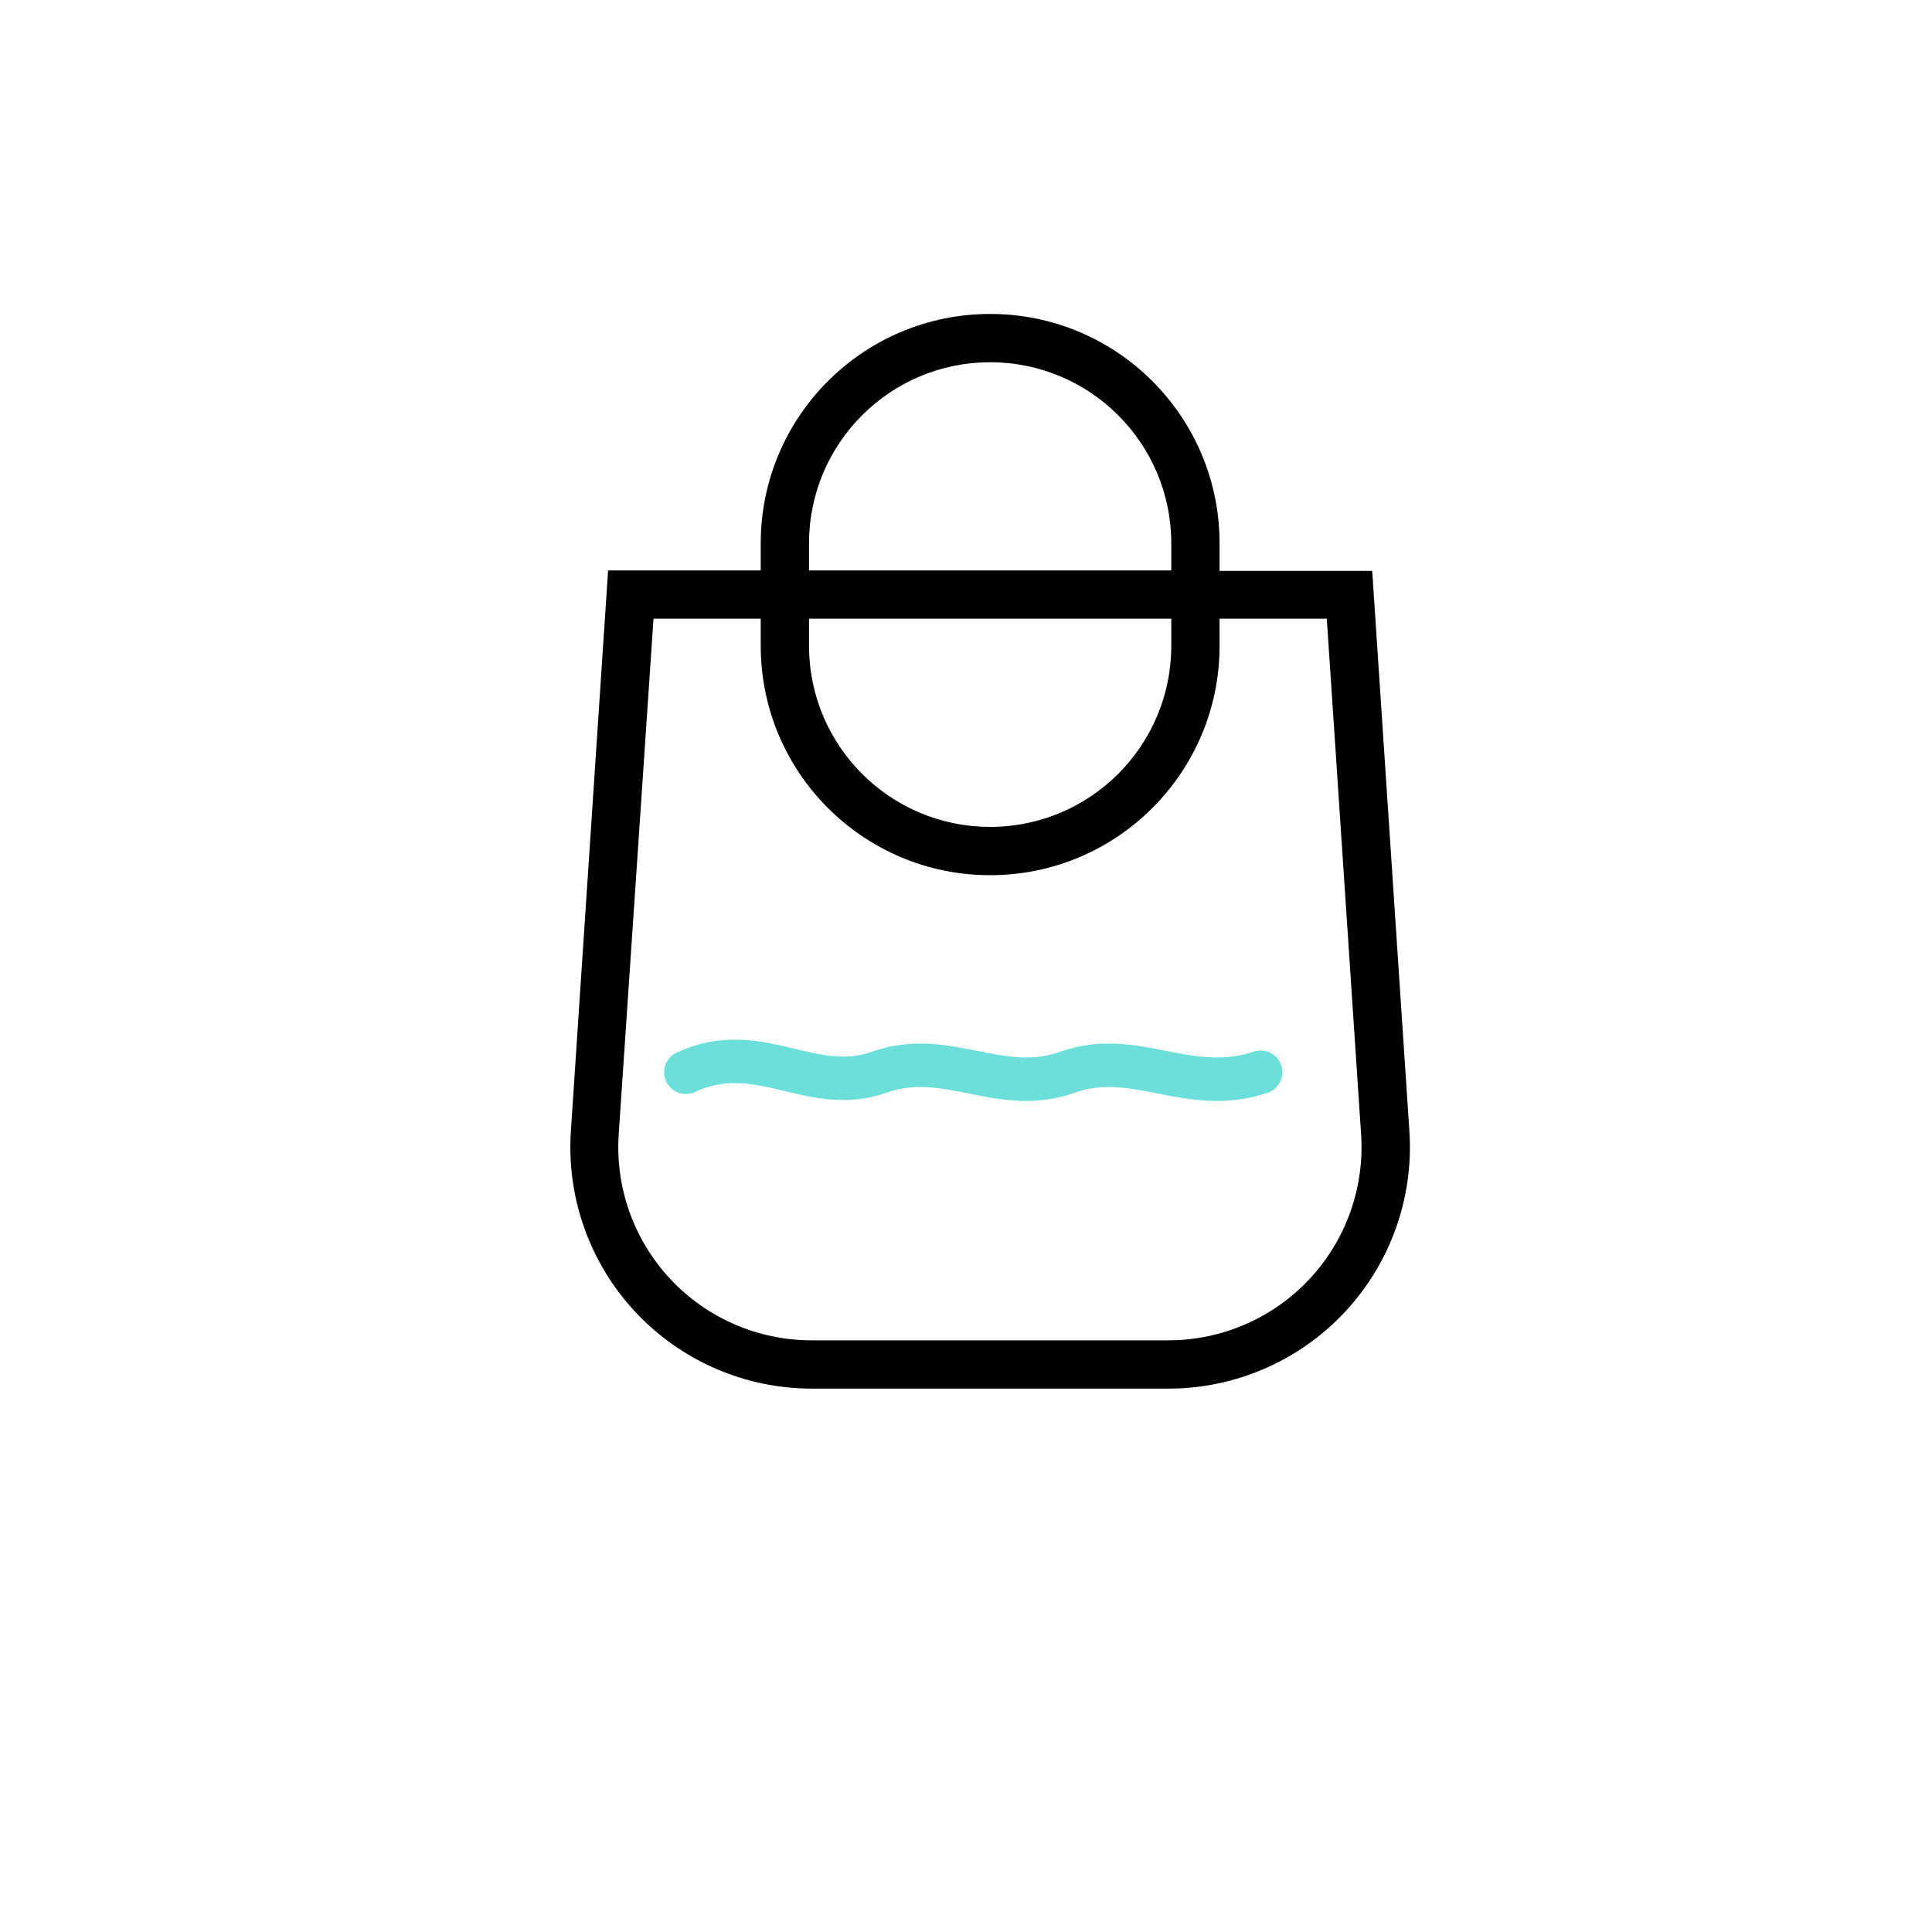
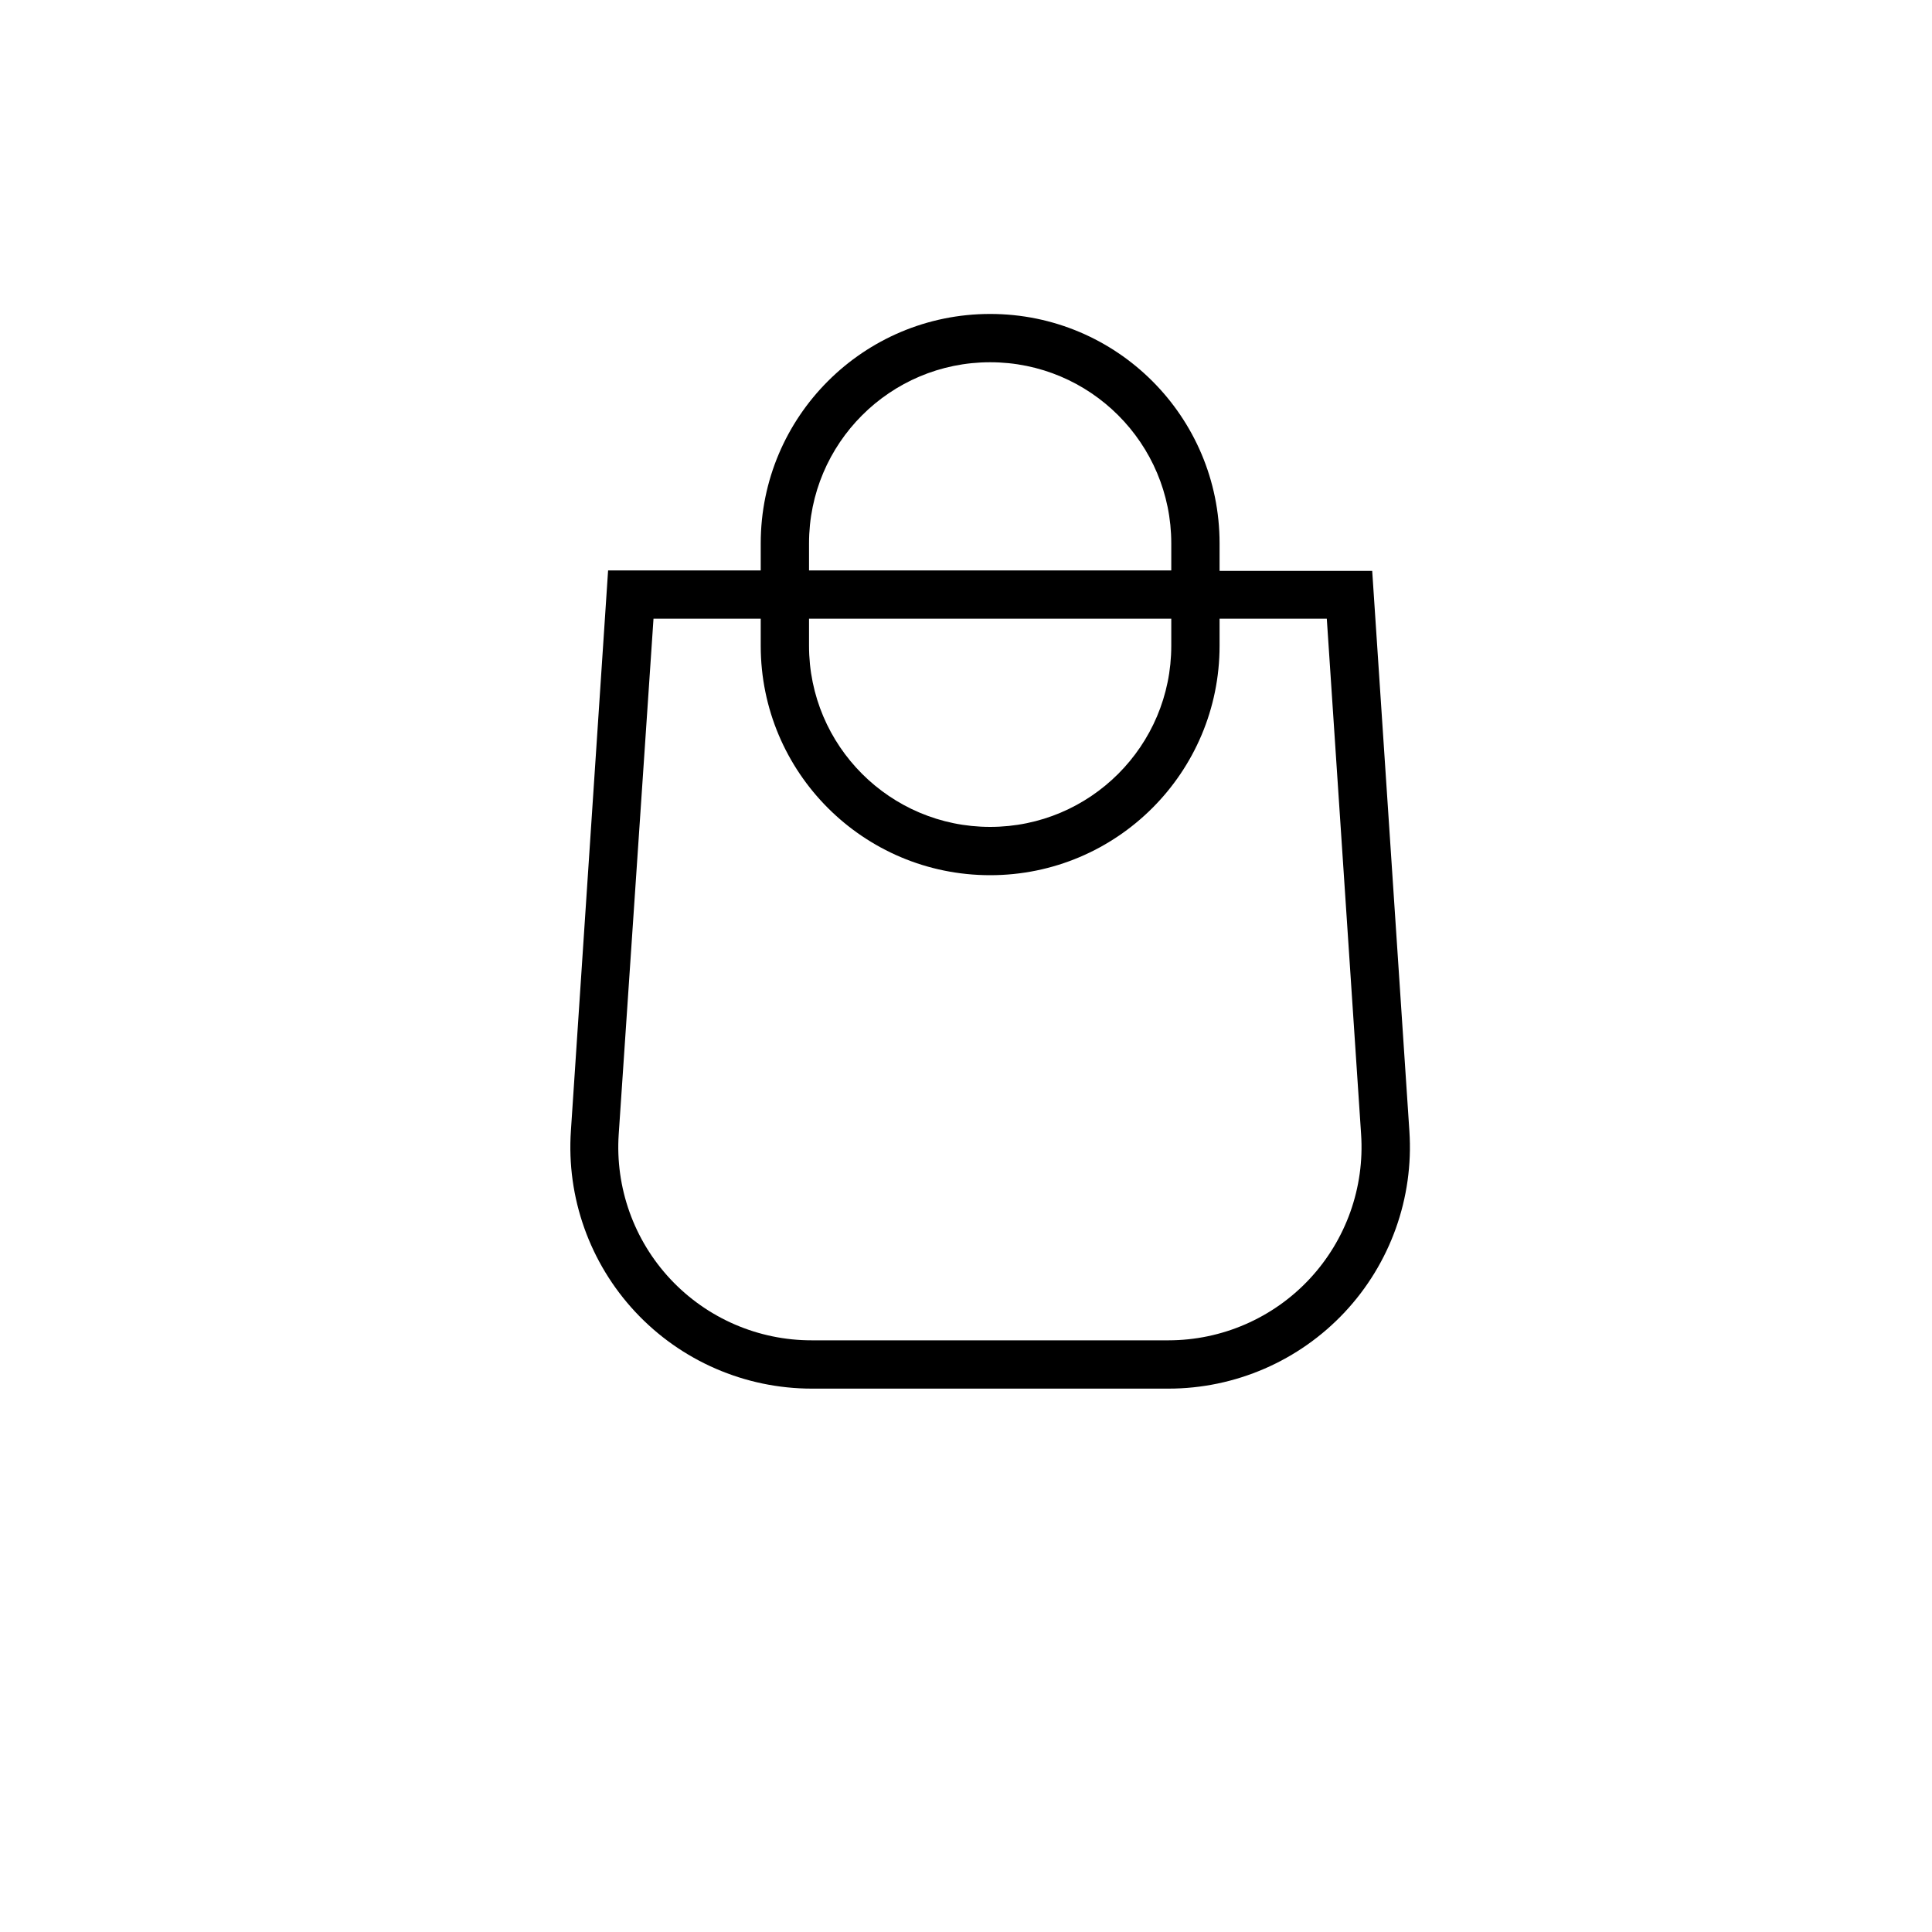
<svg xmlns="http://www.w3.org/2000/svg" fill="none" class="icon icon-cart" viewBox="0 0 40 40">
  <path fill="currentColor" fill-rule="evenodd" d="M20.5 6.5a4.75 4.75 0 0 0-4.75 4.75v.56h-3.16l-.77 11.6a5 5 0 0 0 4.99 5.34h7.38a5 5 0 0 0 4.99-5.33l-.77-11.6h-3.16v-.57A4.75 4.75 0 0 0 20.5 6.5m3.75 5.31v-.56a3.75 3.75 0 1 0-7.5 0v.56zm-7.5 1h7.5v.56a3.75 3.75 0 1 1-7.5 0zm-1 0v.56a4.75 4.75 0 1 0 9.5 0v-.56h2.22l.71 10.67a4 4 0 0 1-3.99 4.27h-7.38a4 4 0 0 1-4-4.27l.72-10.67z" />
-   <path stroke="#6ddfda" stroke-width=".9" stroke-linecap="round" fill="none" d="M14.2 22.2c1.5-.7 2.6.5 4 0s2.5.5 3.9 0 2.5.5 4 0" />
</svg>
